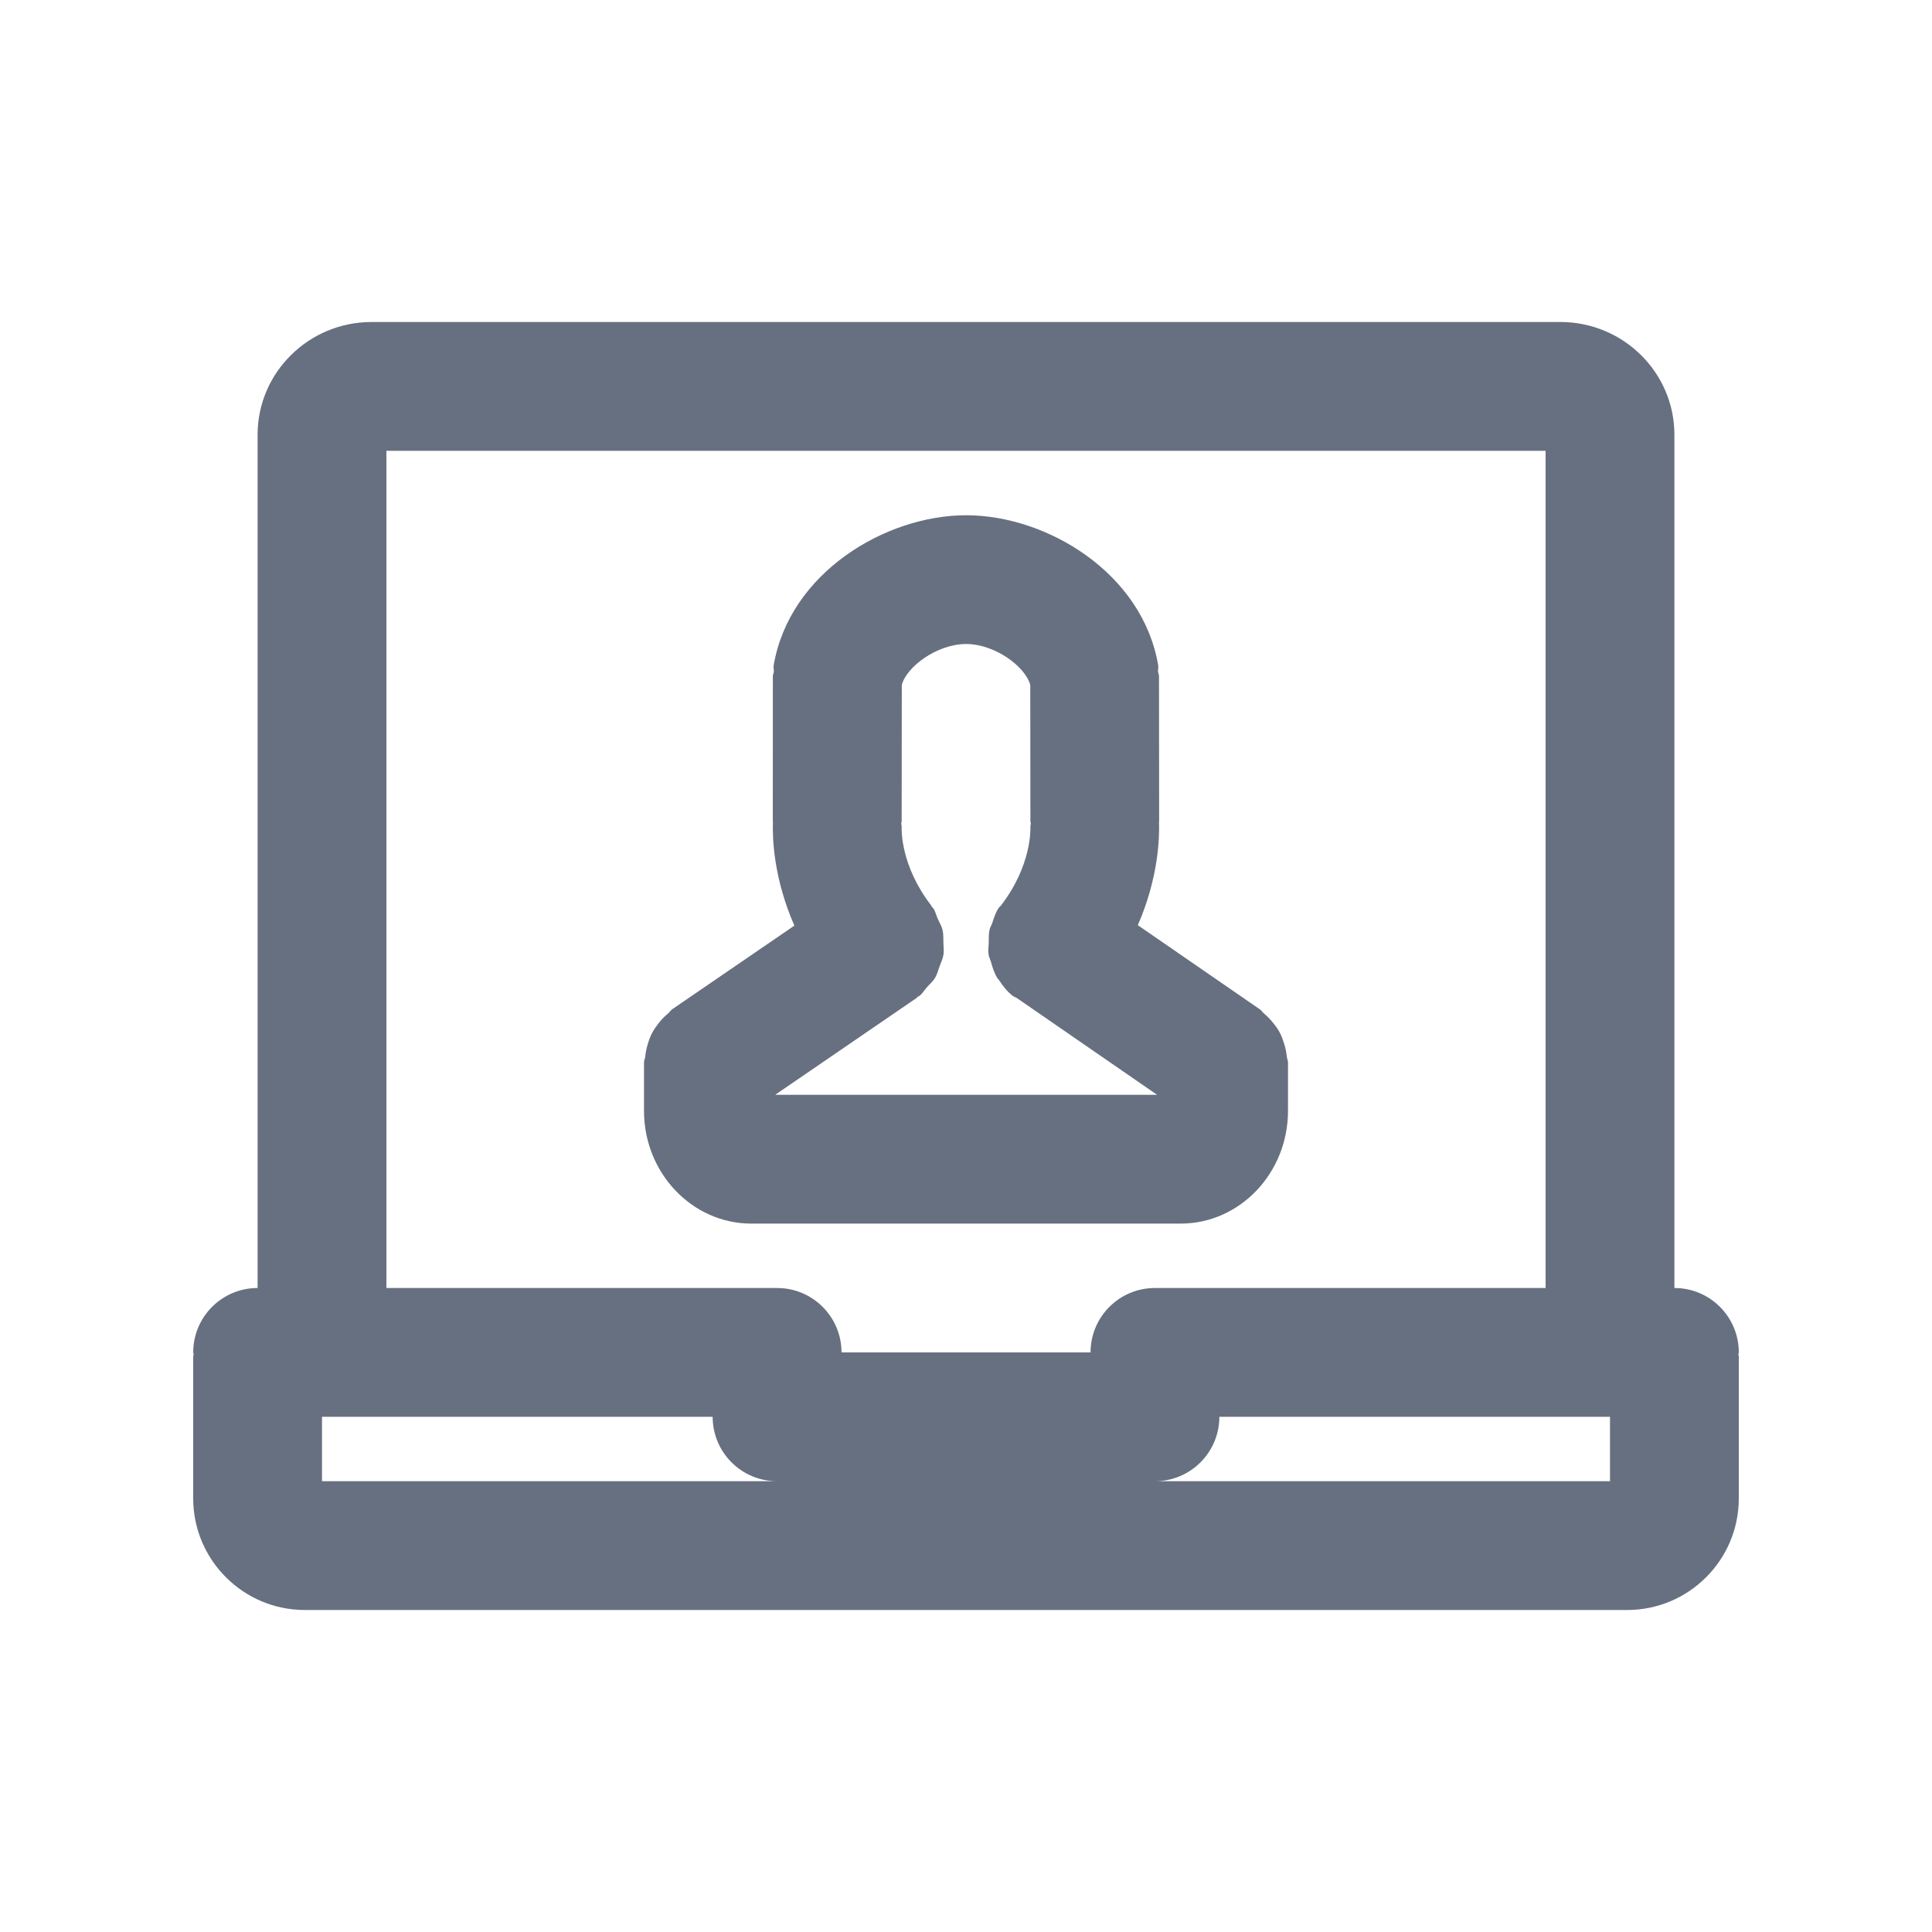
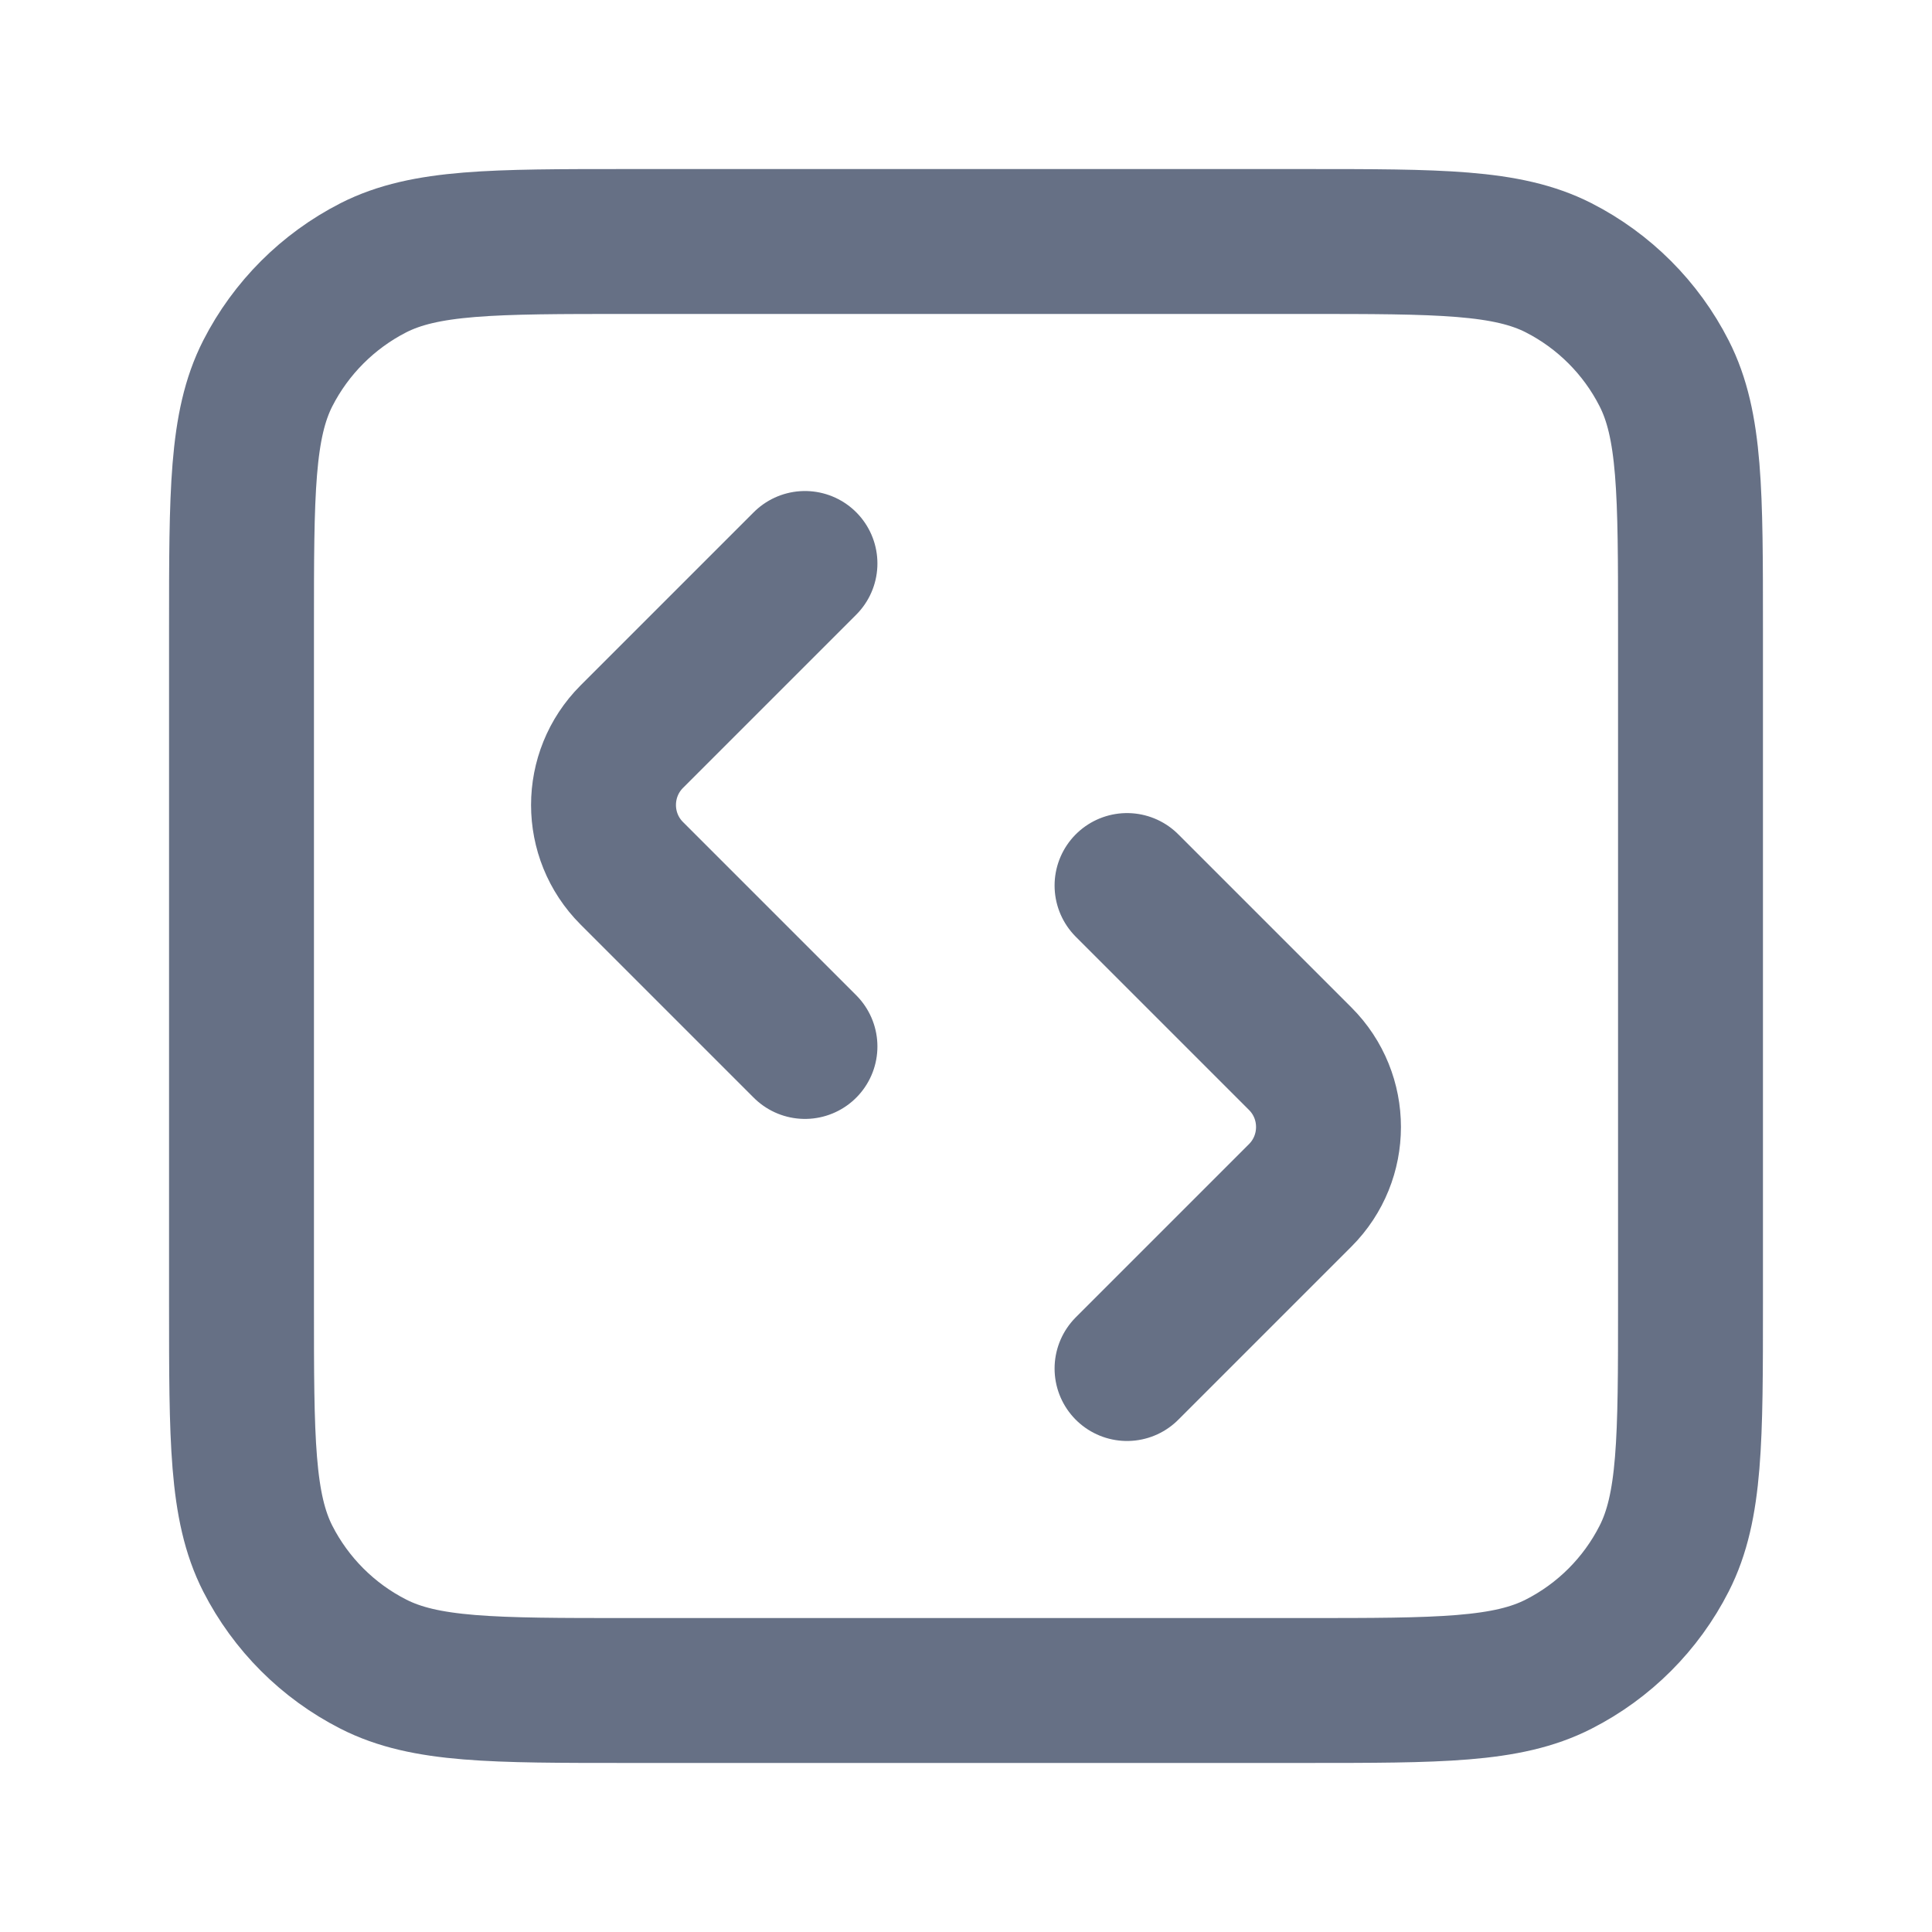
- <svg xmlns="http://www.w3.org/2000/svg" version="1.1" x="0px" y="0px" width="30px" height="30px" viewBox="0 0 30 30" enable-background="new 0 0 30 30" xml:space="preserve">
-   <g id="bar-chart-up_1_" display="none" enable-background="new    ">
-     <g id="bar-chart-up" display="inline">
-       <g>
-         <path fill-rule="evenodd" clip-rule="evenodd" fill="#677080" d="M6.904,18.979H3.933c-0.547,0-0.99,0.445-0.99,0.994v5.868     c0,0.549,0.443,0.995,0.99,0.995h2.971C7.451,26.837,8,26.549,8,26v-6C8,19.45,7.451,18.979,6.904,18.979z M6,25l-1.077-0.152     v-3.879L6,21V25z M12.845,16.99H9.874C9.327,16.99,9,17.451,9,18v8c0,0.549,0.327,0.869,0.874,0.869h2.971     C13.392,26.869,14,26.549,14,26v-8C14,17.451,13.392,16.99,12.845,16.99z M12,25h-1v-6h1V25z M18.785,14.968h-2.97     C15.268,14.968,15,15.45,15,16v10c0,0.549,0.268,0.903,0.815,0.903h2.97C19.333,26.903,20,26.549,20,26V16     C20,15.45,19.333,14.968,18.785,14.968z M18,25h-1v-8h1V25z M24.727,13.012h-2.971C21.209,13.012,21,13.451,21,14v12     c0,0.549,0.209,0.936,0.756,0.936h2.971C25.274,26.936,26,26.549,26,26V14C26,13.451,25.274,13.012,24.727,13.012z M24,25h-1V15     h1V25z M26.703,6.076c0.003-0.119-0.015-0.237-0.053-0.348c-0.002-0.006-0.001-0.013-0.003-0.019     c-0.013-0.036-0.04-0.06-0.057-0.093c-0.037-0.075-0.074-0.148-0.13-0.213c-0.038-0.045-0.086-0.077-0.131-0.113     c-0.041-0.033-0.072-0.075-0.119-0.103l-3.434-1.988c-0.475-0.274-1.08-0.112-1.353,0.364c-0.273,0.477-0.11,1.084,0.364,1.358     l1.596,0.924L3.594,13.105c-0.514,0.188-0.778,0.759-0.591,1.274c0.147,0.404,0.526,0.654,0.93,0.654     c0.113,0,0.228-0.02,0.339-0.061l19.568-7.178l-0.542,1.2c-0.225,0.5-0.005,1.089,0.493,1.316     c0.132,0.061,0.272,0.089,0.408,0.089c0.377,0,0.736-0.217,0.903-0.584l1.512-3.348l0.004-0.009     c0.053-0.116,0.081-0.238,0.087-0.359C26.707,6.092,26.703,6.084,26.703,6.076z" />
-       </g>
-     </g>
-   </g>
-   <g id="money-bag-coins_1_" display="none" enable-background="new    ">
-     <g id="money-bag-coins" display="inline">
-       <g>
-         <path fill-rule="evenodd" clip-rule="evenodd" fill="#677080" d="M25.996,19h-1v-2c0-0.552-0.447-1-1-1h-8.998     c-0.553,0-1,0.448-1,1v3c0,0.552,0.447,1,1,1h1v1c-0.553,0-1,0.448-1,1v3c0,0.553,0.447,1,1,1h8.998c0.553,0,1-0.447,1-1v-2     c0.553,0,1-0.448,1-1v-3C26.996,19.448,26.549,19,25.996,19z M15.998,18h6.998v1h-5.998h-1V18z M23.996,25h-6.998v-1h6.998V25z      M24.996,22h-6.998v-1h5.998h1V22z M12,25h-1c-3.885,0-6.007-2.192-6.007-6.045c0-3.03,3.64-6.543,5.354-8.018h6.245     c0.612,0.529,2.176,1.701,3.471,3.456c0.324,0.439,0.947,0.537,1.393,0.217c0.446-0.319,0.545-0.934,0.221-1.373     c-1.151-1.56-2.464-2.747-3.284-3.421c1.507-1.909,1.833-4.203,1.304-5.512c-0.336-0.831-1.018-1.328-1.823-1.328     c-1.037,0-1.595,0.374-2.003,0.646c-0.285,0.191-0.438,0.293-0.803,0.306c-0.039-0.033-0.075-0.071-0.115-0.109     c-0.329-0.312-0.88-0.832-1.958-0.832c-1.219,0-1.799,1.018-2.145,1.625c-0.004,0.007-0.008,0.014-0.012,0.021     c-0.104-0.116-0.208-0.241-0.288-0.336C9.987,3.629,9.054,2.51,7.966,3.213C7.491,3.521,7.176,3.994,7.06,4.581     C6.746,6.145,7.946,8.48,8.698,9.735c-1.62,1.401-5.7,5.303-5.7,9.22C2.998,23.907,5.999,27,11,27h1c0.551,0,1-0.457,1-1     S12.551,25,12,25z M10.936,6.88c0.909,0,1.356-0.785,1.651-1.305c0.113-0.198,0.323-0.567,0.406-0.622     c0.277,0,0.347,0.066,0.579,0.285c0.26,0.247,0.695,0.658,1.416,0.658c1.036,0,1.595-0.374,2.003-0.646     c0.287-0.192,0.439-0.295,0.809-0.306c0.053,0.087,0.145,0.316,0.144,0.729c-0.003,0.832-0.396,2.176-1.442,3.298h-5.942     c-0.625-1.011-1.32-2.459-1.511-3.377C9.585,6.233,10.145,6.88,10.936,6.88z" />
-       </g>
-     </g>
-   </g>
-   <g id="calculator_1_" display="none" enable-background="new    ">
-     <g id="calculator" display="inline">
-       <g>
-         <path fill-rule="evenodd" clip-rule="evenodd" fill="#677080" d="M22.272,3H7.728C6.775,3,6,3.778,6,4.733v20.533     C6,26.223,6.775,27,7.728,27h14.545C23.225,27,24,26.223,24,25.267V4.733C24,3.778,23.225,3,22.272,3z M22,25H8V5h14V25z M10,11     h10c0.553,0,1-0.448,1-1V7c0-0.553-0.447-1-1-1H10C9.447,6,9,6.447,9,7v3C9,10.552,9.447,11,10,11z M11,8h8v1h-8V8z M14,15h2v-2     h-2V15z M18,15h2v-2h-2V15z M10,15h2v-2h-2V15z M14,19h2v-2h-2V19z M18,19h2v-2h-2V19z M10,19h2v-2h-2V19z M14,23h2v-2h-2V23z      M18,23h2v-2h-2V23z M10,23h2v-2h-2V23z" />
-       </g>
-     </g>
-   </g>
-   <g id="user-profile-1_1_" enable-background="new    ">
-     <g id="user-profile-1">
-       <g>
-         <path fill-rule="evenodd" clip-rule="evenodd" fill="#677080" d="M27,21c0-0.552-0.447-1-1-1V6.75C26,5.785,25.206,5,24.23,5     H5.77C4.794,5,4,5.785,4,6.75V20c-0.552,0-1,0.448-1,1c0,0.012,0.006,0.021,0.007,0.033C3.006,21.045,3,21.055,3,21.066v2.201     C3,24.223,3.778,25,4.733,25h20.533C26.223,25,27,24.223,27,23.268v-2.201c0-0.012-0.006-0.021-0.007-0.033     C26.994,21.021,27,21.012,27,21z M5,23v-1h6.066c0,0.552,0.448,1,1,1H5z M16.934,21h-3.867c0-0.552-0.448-1-1-1H6V7h18v13h-6.066     C17.381,20,16.934,20.448,16.934,21z M25,23h-7.066c0.553,0,1-0.448,1-1H25V23z M20,17.249v-0.751     c0-0.031-0.015-0.057-0.018-0.087c-0.006-0.068-0.02-0.133-0.04-0.198c-0.019-0.062-0.039-0.119-0.068-0.175     c-0.028-0.055-0.063-0.104-0.103-0.152c-0.044-0.056-0.09-0.104-0.144-0.148c-0.023-0.02-0.036-0.046-0.061-0.063l-1.898-1.309     c0.319-0.732,0.338-1.349,0.329-1.602c0-0.004,0.002-0.007,0.002-0.011l-0.002-2.253c0-0.026-0.013-0.047-0.015-0.073     c-0.002-0.031,0.008-0.061,0.003-0.092c-0.242-1.443-1.736-2.334-2.98-2.334c-0.002,0-0.004,0-0.006,0     c-1.247,0-2.743,0.892-2.986,2.334c-0.005,0.032,0.005,0.061,0.003,0.093c-0.002,0.025-0.015,0.046-0.015,0.072L12,12.754     c0,0.004,0.002,0.007,0.002,0.011c-0.009,0.253,0.011,0.873,0.333,1.608l-1.899,1.3c-0.025,0.018-0.039,0.045-0.062,0.064     c-0.054,0.044-0.1,0.092-0.143,0.146c-0.039,0.05-0.074,0.098-0.103,0.153c-0.03,0.056-0.05,0.112-0.069,0.174     c-0.02,0.066-0.034,0.131-0.04,0.199C10.015,16.44,10,16.467,10,16.498v0.751C10,18.215,10.748,19,11.666,19h6.668     C19.252,19,20,18.215,20,17.249z M12.037,17l2.195-1.503c0.007-0.005,0.01-0.013,0.018-0.019c0.009-0.006,0.02-0.008,0.028-0.015     c0.048-0.037,0.075-0.088,0.114-0.132c0.044-0.049,0.094-0.092,0.127-0.146c0.034-0.057,0.049-0.118,0.071-0.18     c0.021-0.06,0.049-0.116,0.06-0.179c0.01-0.063,0-0.125-0.001-0.188c-0.002-0.065,0.002-0.128-0.012-0.193     c-0.015-0.064-0.05-0.122-0.078-0.183c-0.023-0.052-0.033-0.108-0.066-0.157c-0.005-0.008-0.015-0.012-0.021-0.02     c-0.006-0.008-0.006-0.019-0.013-0.026c-0.475-0.615-0.461-1.175-0.458-1.223c0.001-0.019-0.007-0.035-0.006-0.054     c0-0.01,0.006-0.018,0.006-0.028l0.002-2.119C14.078,10.351,14.552,10.001,15,10c0.449,0,0.922,0.35,0.998,0.637L16,12.756     c0,0.011,0.006,0.021,0.007,0.032c0,0.016-0.008,0.031-0.007,0.047c0.001,0.024,0.027,0.597-0.458,1.227     c-0.001,0-0.001,0.001-0.001,0.002c-0.009,0.012-0.021,0.017-0.03,0.029c-0.054,0.078-0.078,0.165-0.107,0.25     c-0.011,0.03-0.03,0.057-0.037,0.088c-0.017,0.069-0.013,0.139-0.014,0.209c-0.002,0.062-0.012,0.123-0.002,0.185     c0.006,0.037,0.024,0.069,0.035,0.105c0.024,0.091,0.053,0.181,0.104,0.263c0.005,0.009,0.015,0.016,0.021,0.024     c0.06,0.089,0.124,0.177,0.214,0.246c0.021,0.016,0.044,0.021,0.065,0.035L17.967,17H12.037z" />
-       </g>
-     </g>
-   </g>
-   <g id="graph-chart-board-up_1_" display="none" enable-background="new    ">
-     <g id="graph-chart-board-up" display="inline">
-       <g>
-         <path fill-rule="evenodd" clip-rule="evenodd" fill="#677080" d="M26,6H16V4c0-0.552-0.447-1-1-1s-1,0.448-1,1v2H4     C3.447,6,3,6.448,3,7v14c0,0.552,0.447,1,1,1h5.776l-2.573,3.396c-0.334,0.44-0.247,1.068,0.193,1.401     C7.577,26.934,7.789,27,7.999,27c0.303,0,0.602-0.137,0.798-0.396l3.334-4.399c0.047-0.063,0.067-0.135,0.098-0.204h5.544     c0.03,0.068,0.05,0.141,0.098,0.203l3.332,4.4C21.399,26.863,21.698,27,22.001,27c0.21,0,0.422-0.065,0.603-0.203     c0.44-0.333,0.527-0.96,0.193-1.401L20.226,22H26c0.553,0,1-0.448,1-1V7C27,6.448,26.553,6,26,6z M25,20H5V8h20V20z M7,19     c0.256,0,0.512-0.098,0.707-0.293l4.367-4.367l4.301,3.441c0.426,0.34,1.044,0.276,1.394-0.142L22,12.562v0.405     c0,0.552,0.447,1,1,1s1-0.448,1-1v-2.934c0-0.553-0.447-1-1-1h-3c-0.553,0-1,0.447-1,1s0.447,1,1,1h0.67l-3.811,4.573     l-4.234-3.387c-0.397-0.318-0.972-0.288-1.332,0.073l-5,5c-0.391,0.391-0.391,1.023,0,1.414C6.488,18.902,6.744,19,7,19z" />
-       </g>
-     </g>
-   </g>
+ <svg xmlns="http://www.w3.org/2000/svg" width="20" height="20" viewBox="0 0 20 20" fill="none">
+   <path d="M11.667 14.167L13.46 12.374C13.85 11.983 13.85 11.35 13.46 10.96L11.667 9.167M8.333 5.833L6.54 7.626C6.15 8.017 6.15 8.65 6.54 9.04L8.333 10.833M6.5 17.5H13.5C14.9 17.5 15.6 17.5 16.135 17.227C16.605 16.988 16.988 16.605 17.227 16.135C17.5 15.6 17.5 14.9 17.5 13.5V6.5C17.5 5.1 17.5 4.4 17.227 3.865C16.988 3.395 16.605 3.012 16.135 2.772C15.6 2.5 14.9 2.5 13.5 2.5H6.5C5.1 2.5 4.4 2.5 3.865 2.772C3.395 3.012 3.012 3.395 2.772 3.865C2.5 4.4 2.5 5.1 2.5 6.5V13.5C2.5 14.9 2.5 15.6 2.772 16.135C3.012 16.605 3.395 16.988 3.865 17.227C4.4 17.5 5.1 17.5 6.5 17.5Z" stroke="#667085" stroke-width="1.5" stroke-linecap="round" stroke-linejoin="round" />
</svg>
